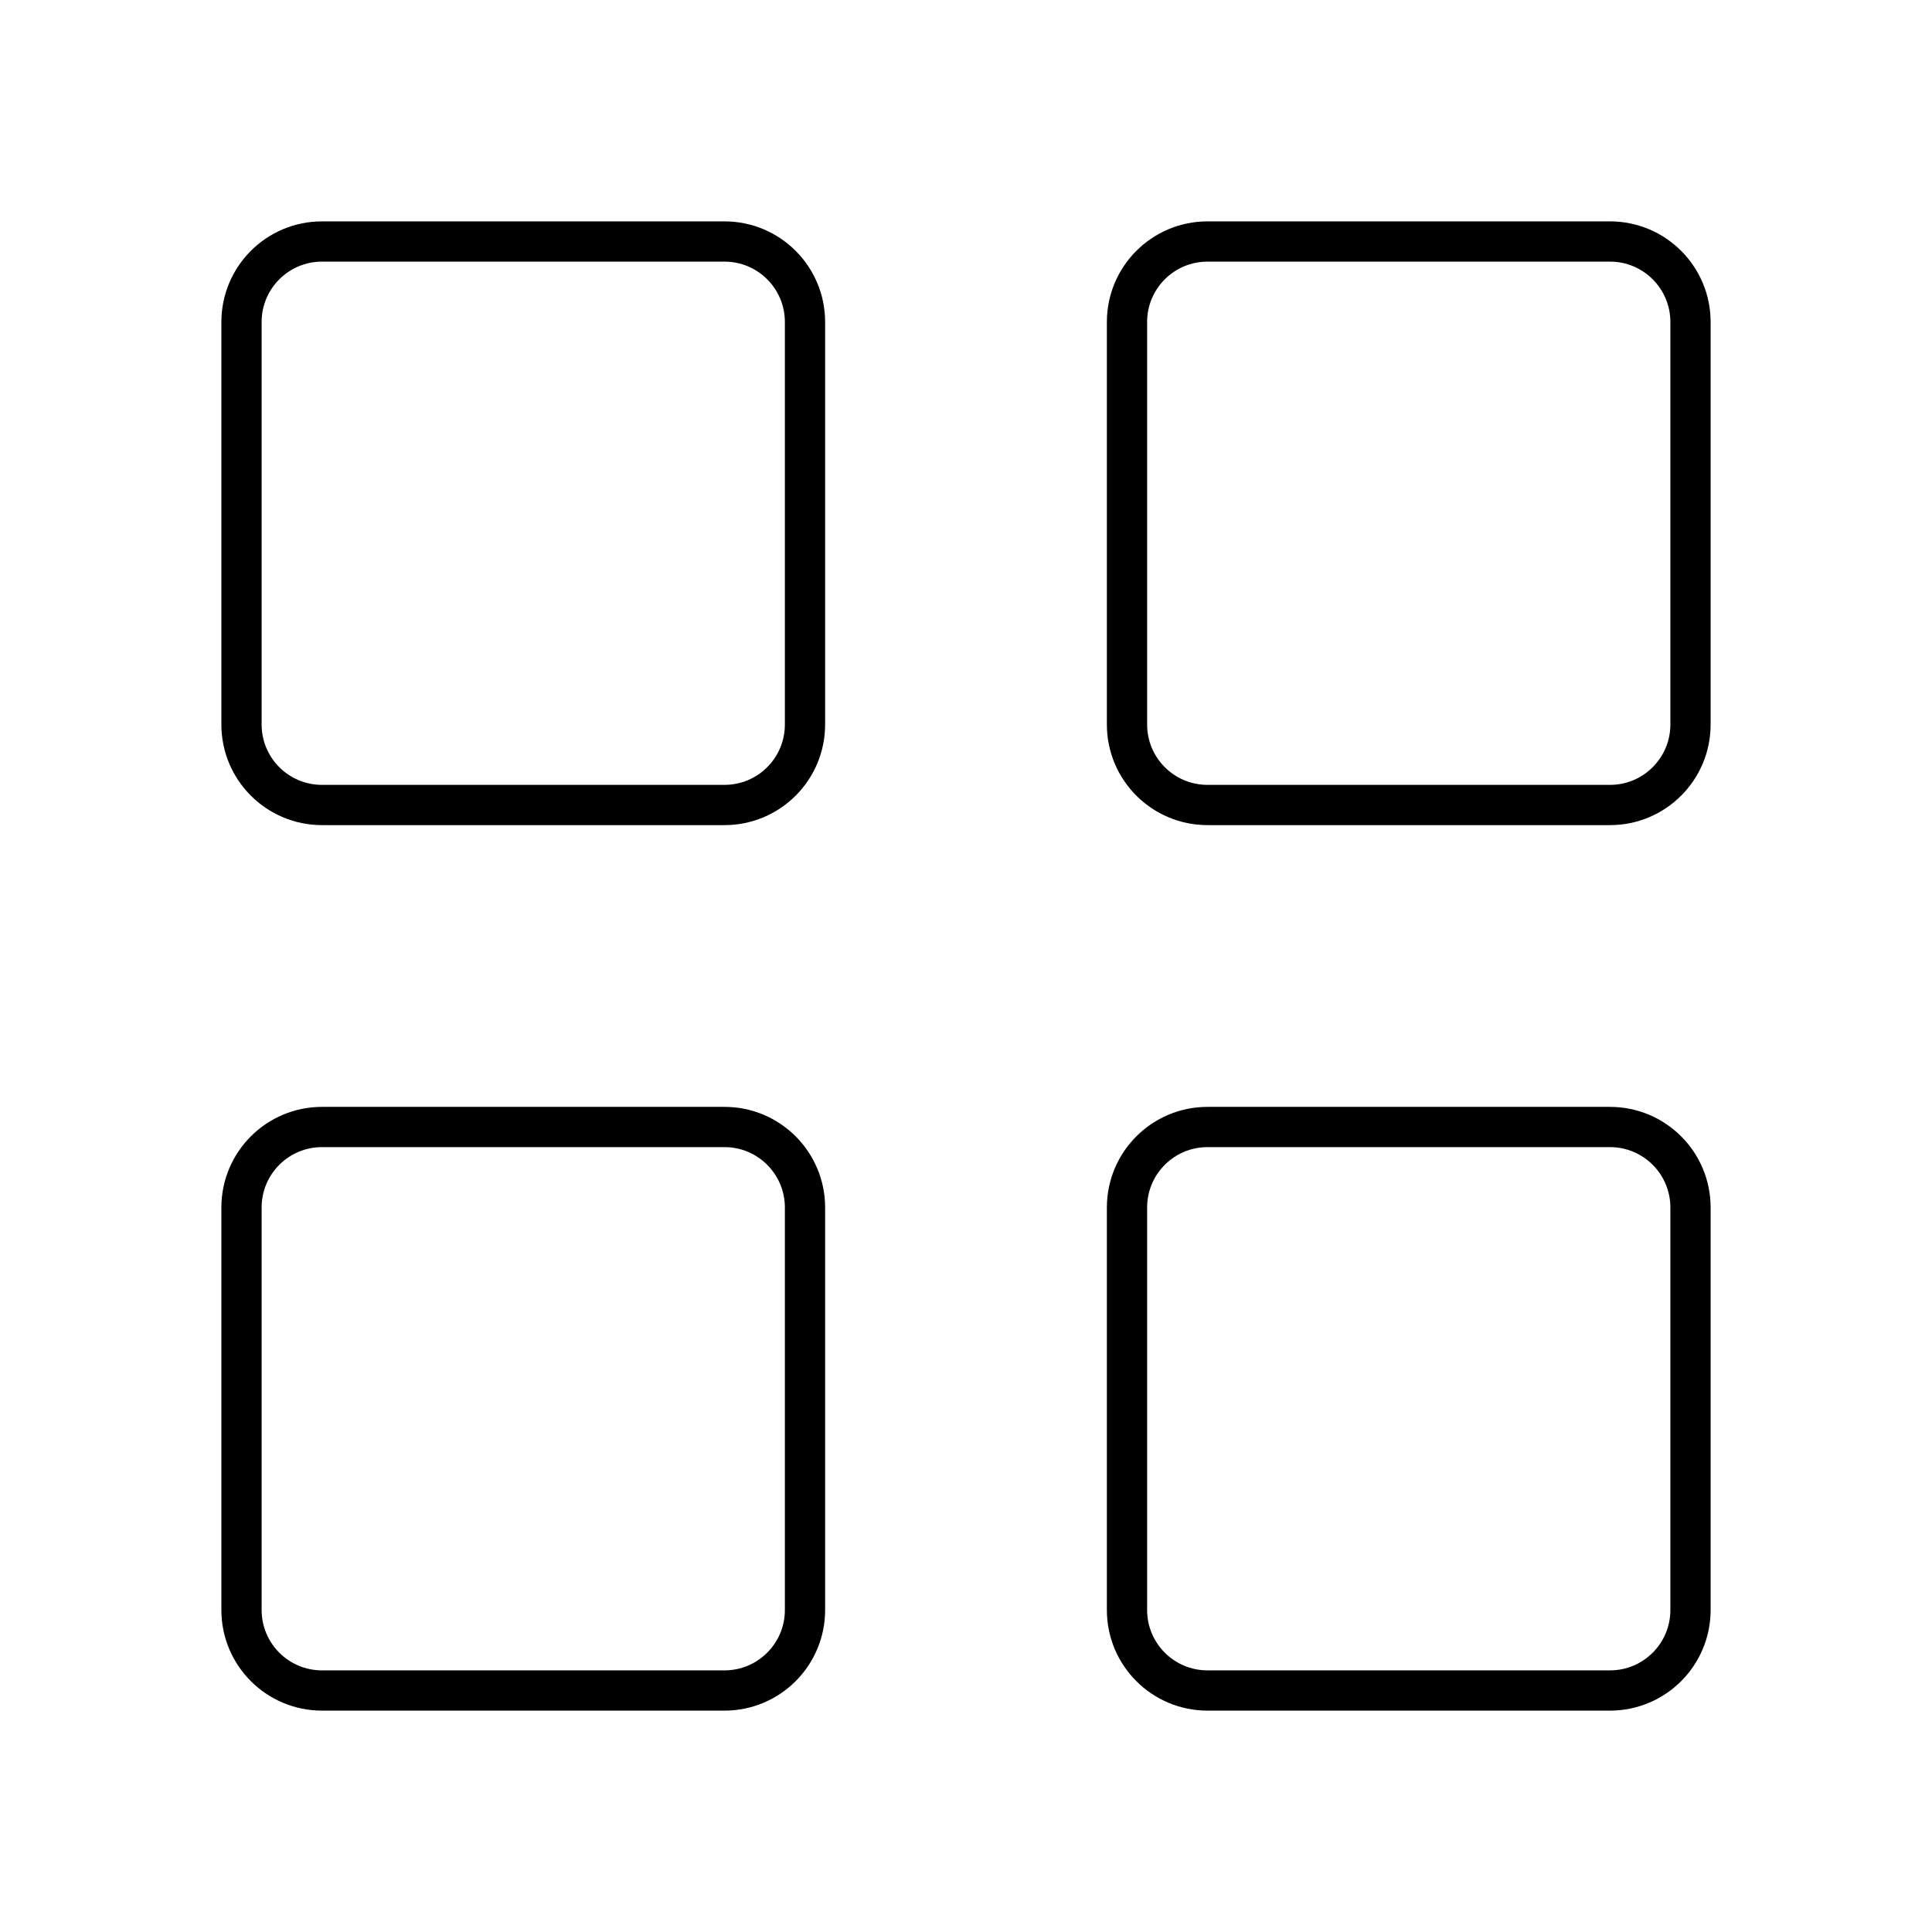
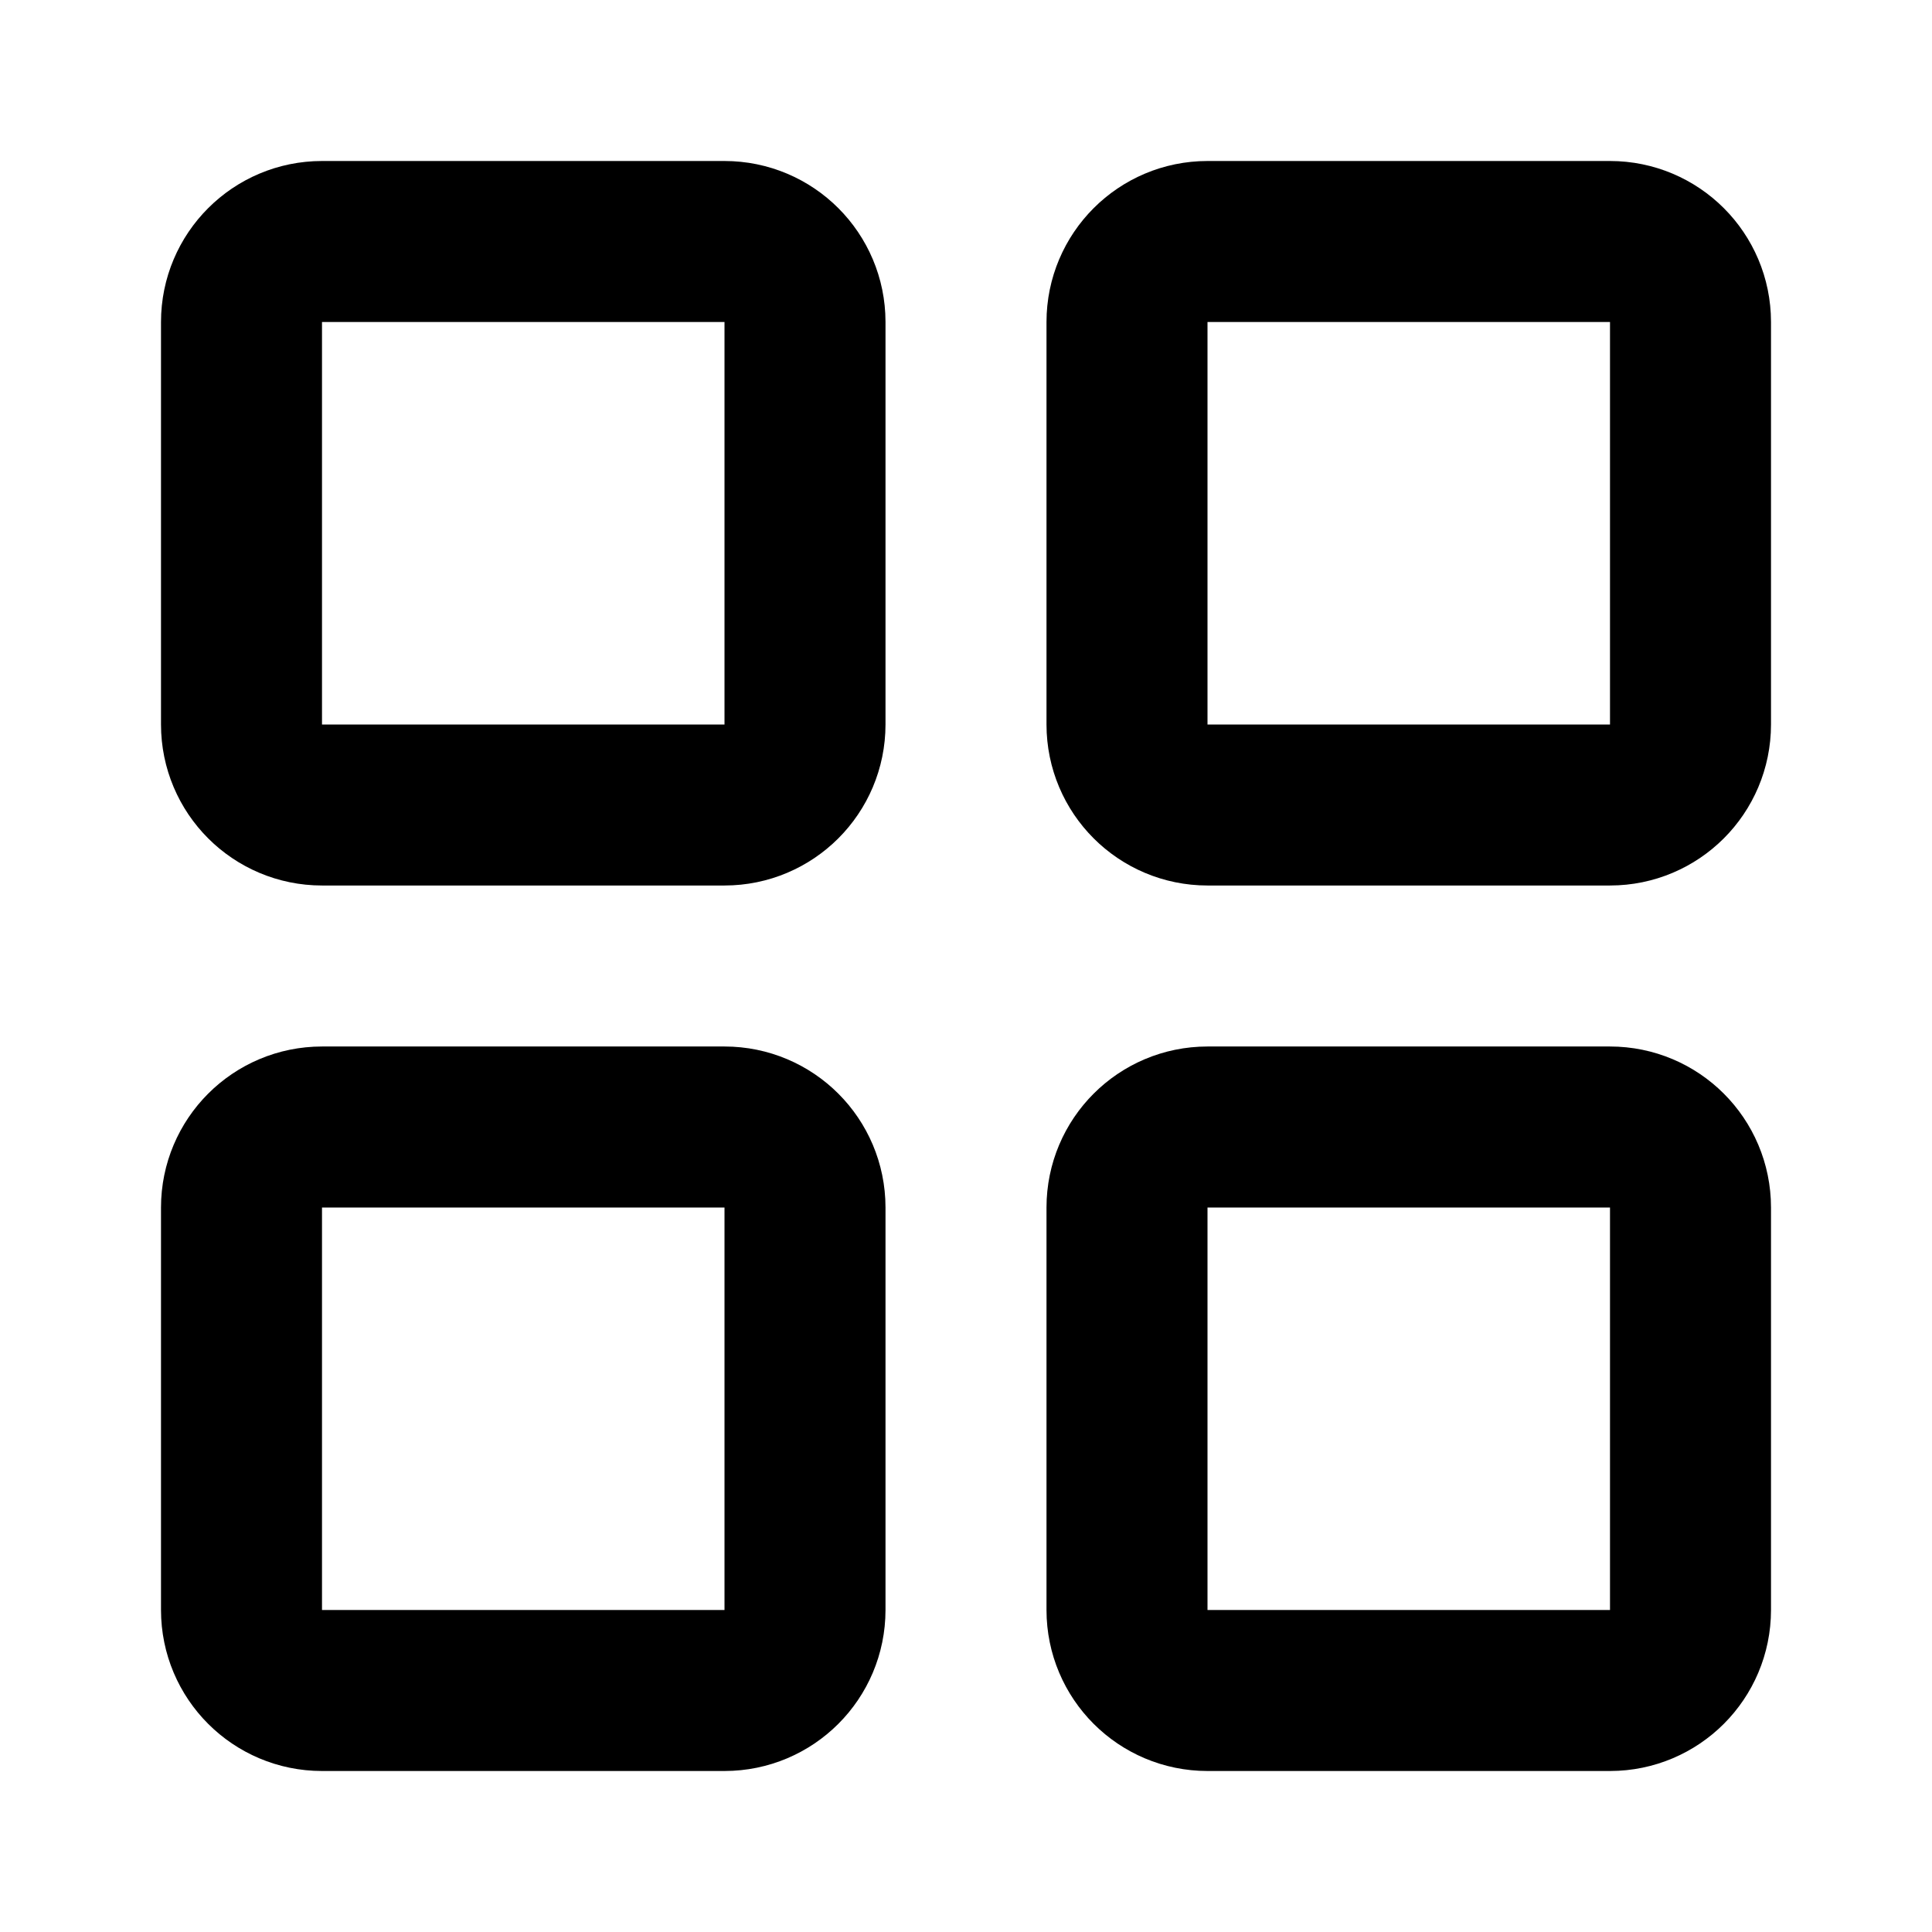
- <svg xmlns="http://www.w3.org/2000/svg" width="24" height="24" viewBox="0 0 24 24" fill="none" stroke="currentColor" stroke-width="0.5" stroke-linecap="round" stroke-linejoin="round" class="lucide lucide-layout-grid-icon lucide-layout-grid">
+ <svg xmlns="http://www.w3.org/2000/svg" width="24" height="24" viewBox="0 0 24 24" fill="none" stroke="currentColor" stroke-width="2.0" stroke-linecap="round" stroke-linejoin="round" class="lucide lucide-layout-grid-icon lucide-layout-grid">
  <rect width="7" height="7" x="3" y="3" rx="1" />
  <rect width="7" height="7" x="14" y="3" rx="1" />
  <rect width="7" height="7" x="14" y="14" rx="1" />
  <rect width="7" height="7" x="3" y="14" rx="1" />
</svg>
